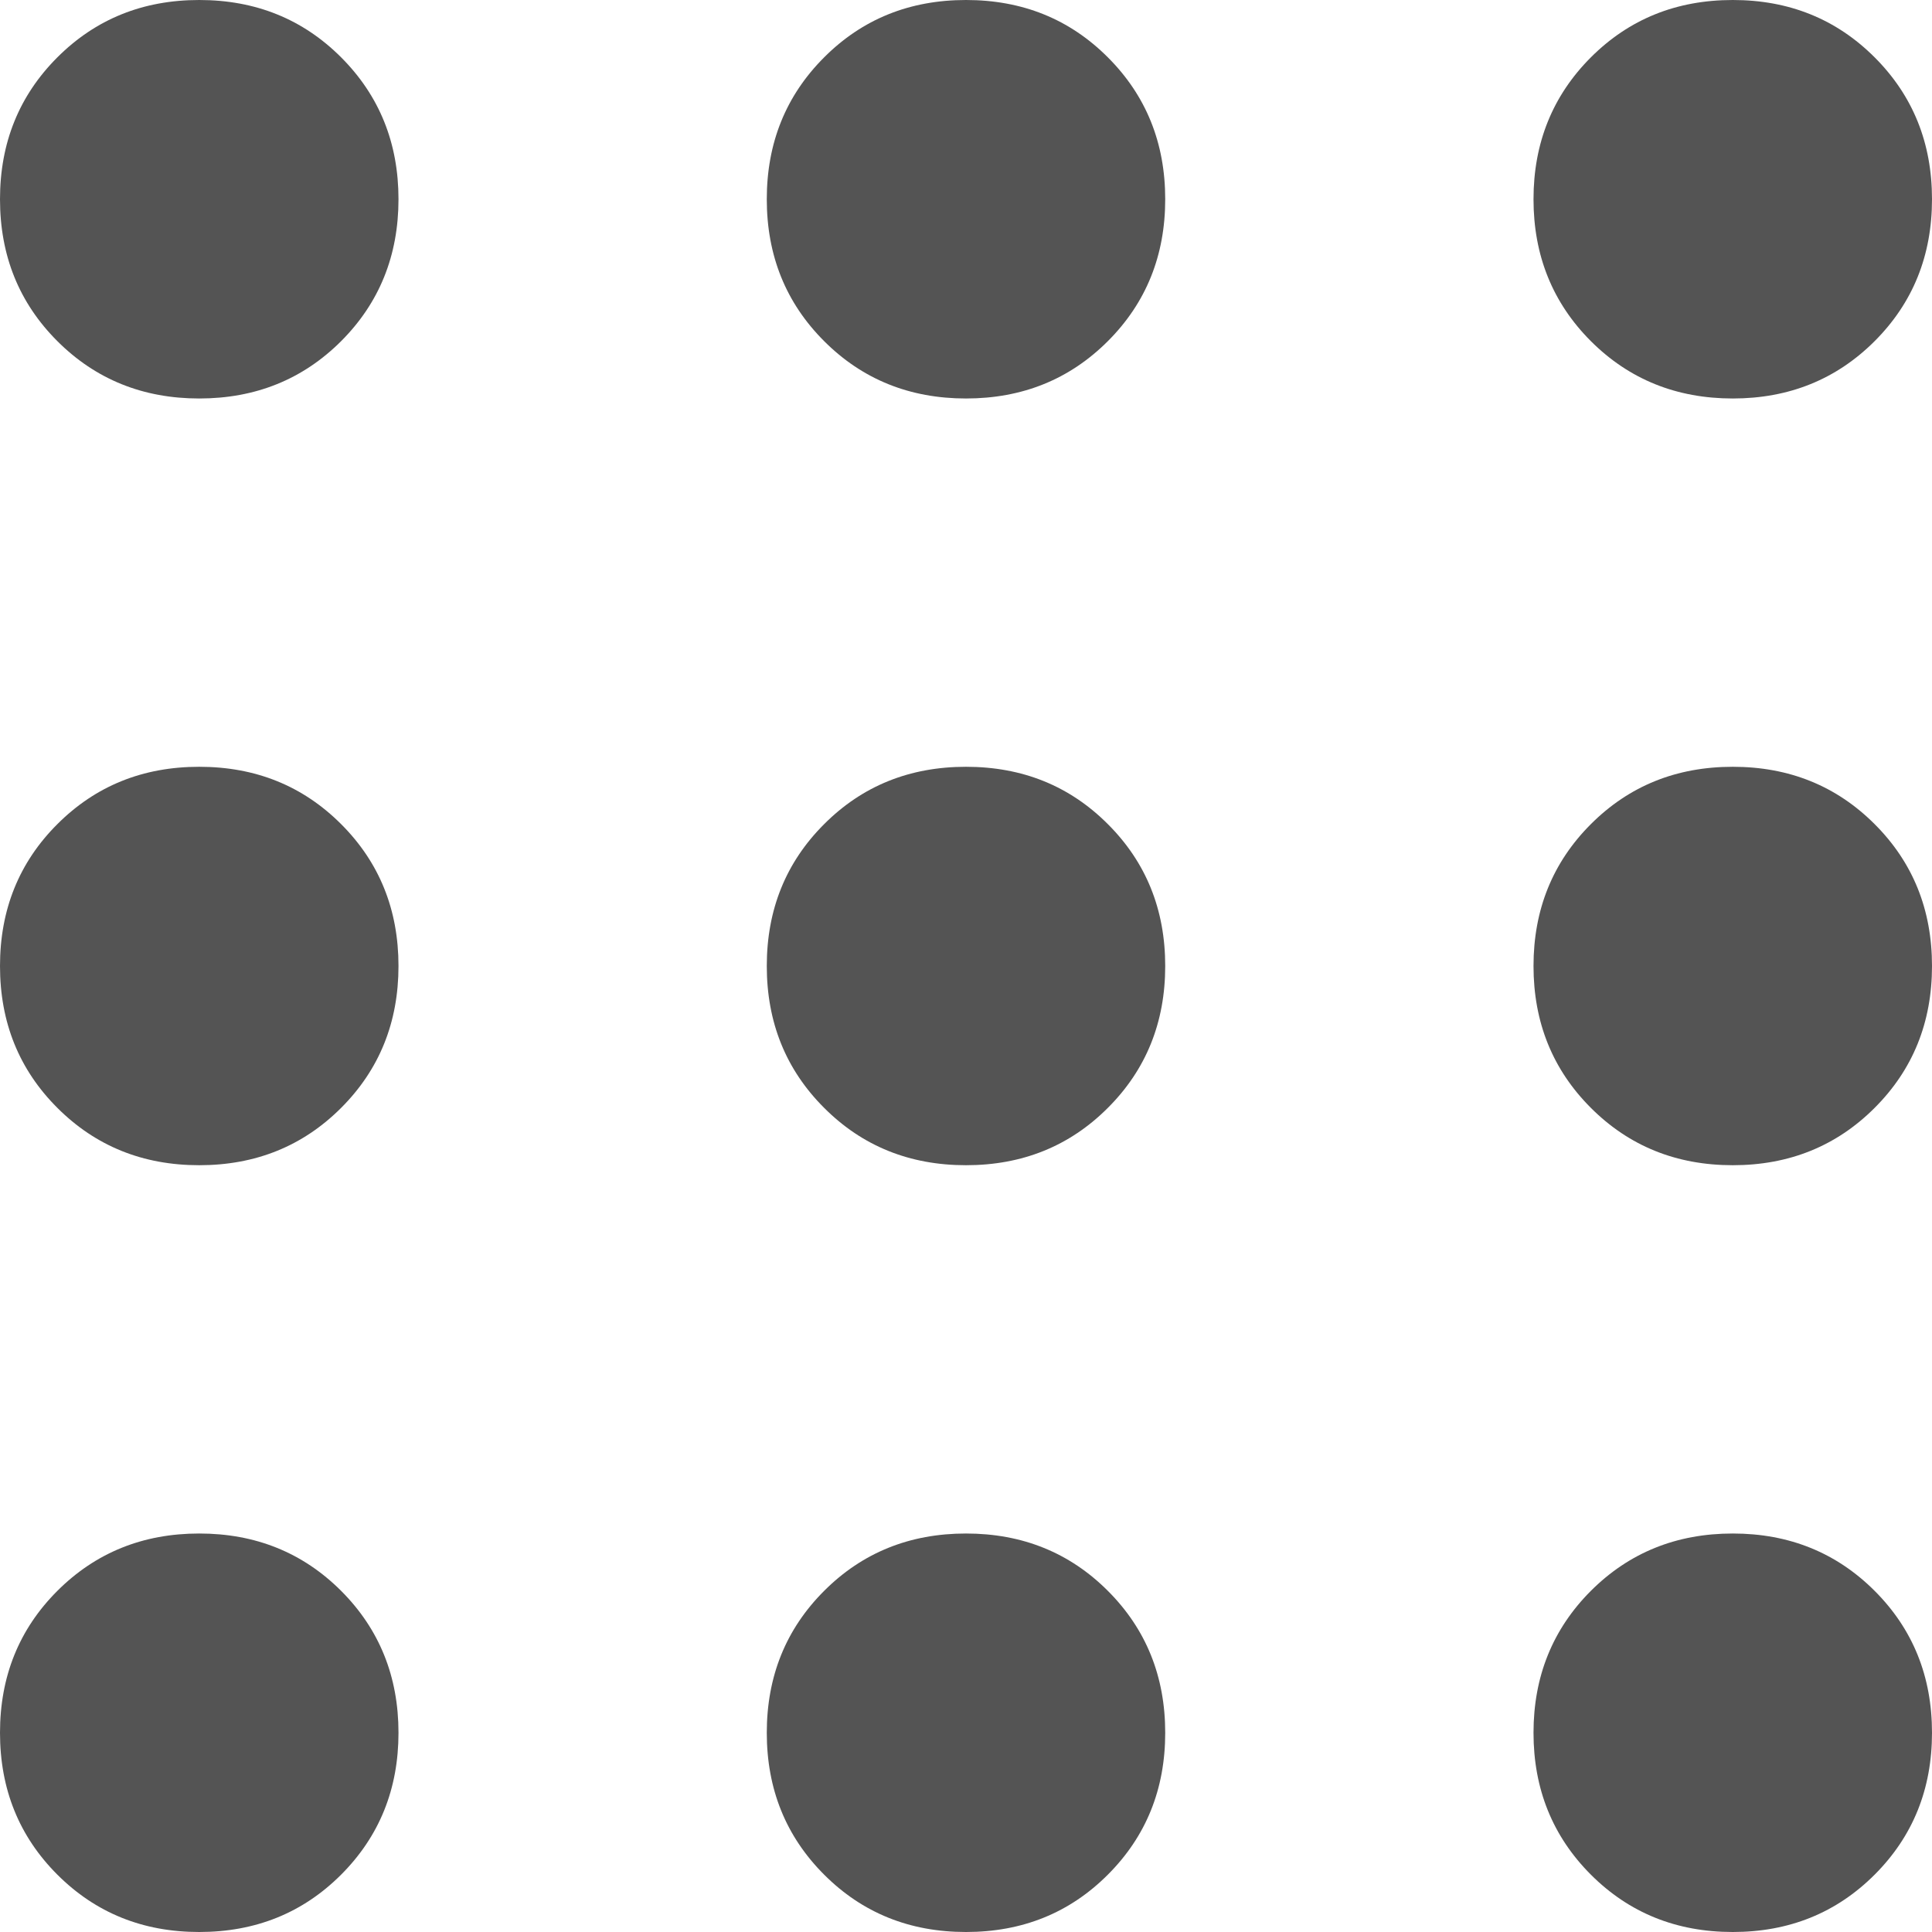
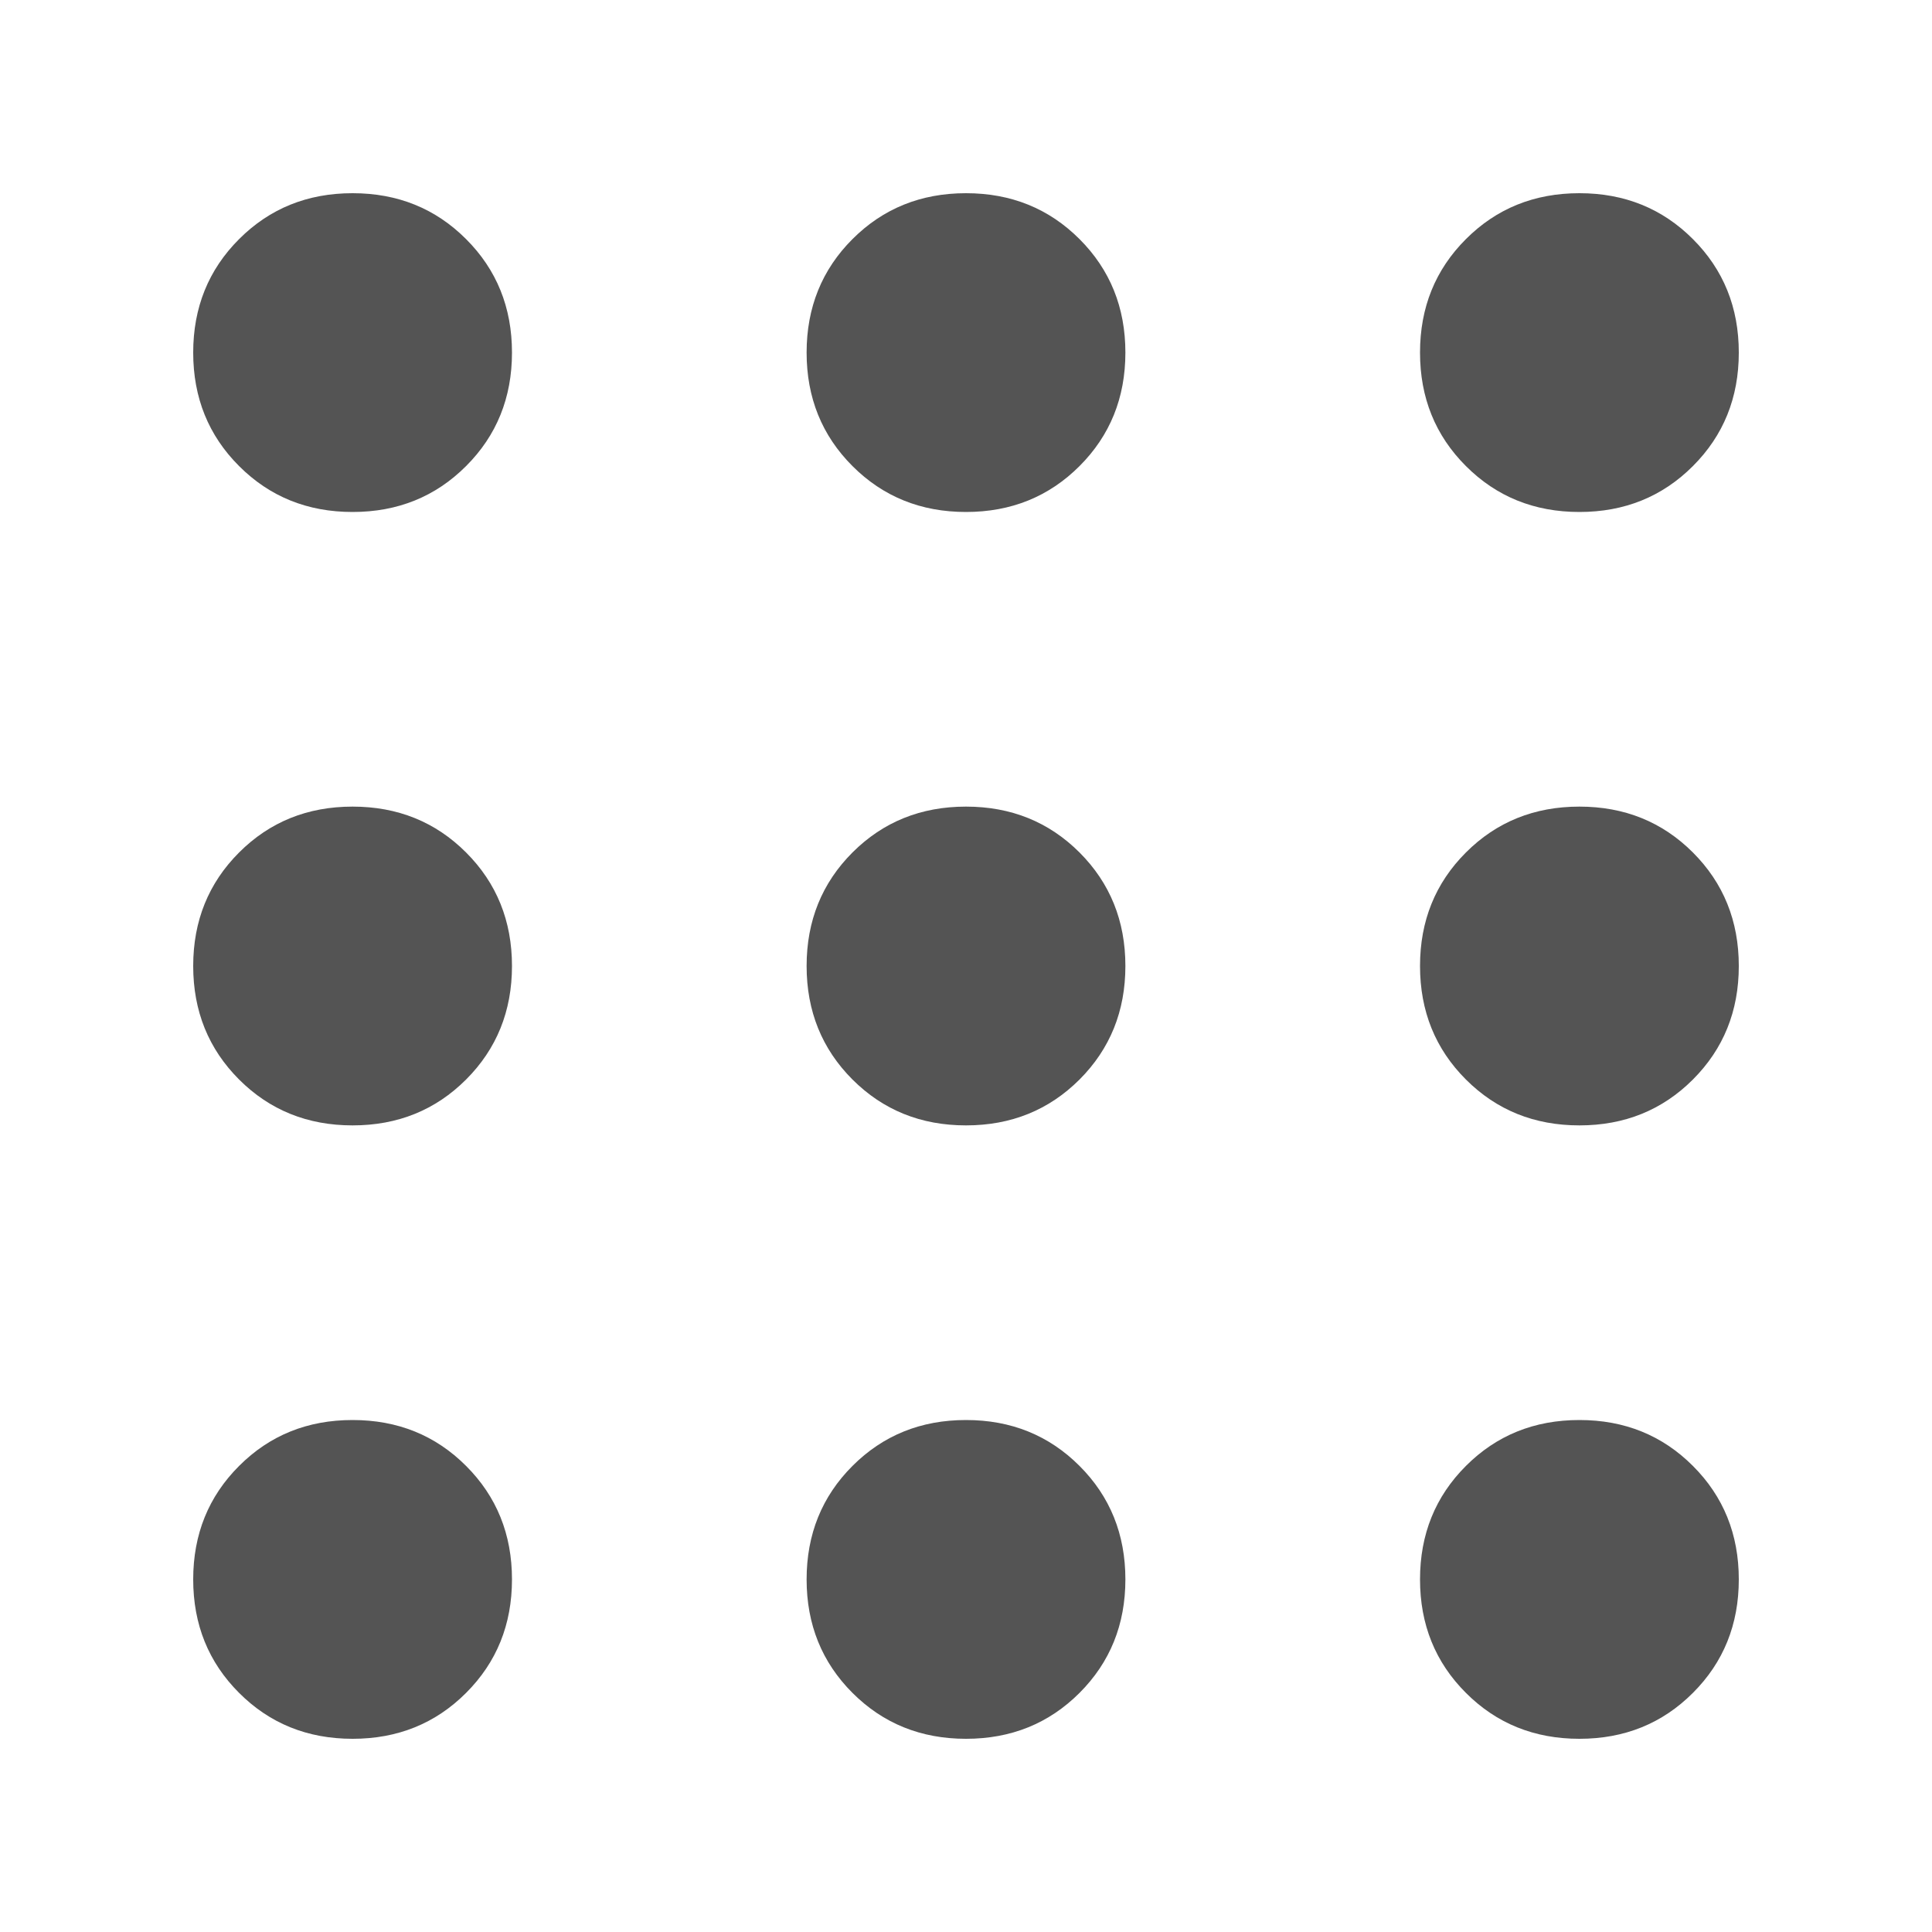
- <svg xmlns="http://www.w3.org/2000/svg" width="35" height="35" viewBox="0 0 35 35" fill="none">
-   <path d="M3.609 35C2.589 35 1.732 34.654 1.039 33.961C0.346 33.268 0 32.411 0 31.391C0 30.37 0.346 29.513 1.039 28.82C1.732 28.128 2.589 27.781 3.609 27.781C4.63 27.781 5.487 28.128 6.18 28.82C6.872 29.513 7.219 30.37 7.219 31.391C7.219 32.411 6.872 33.268 6.18 33.961C5.487 34.654 4.63 35 3.609 35ZM17.5 35C16.479 35 15.622 34.654 14.93 33.961C14.237 33.268 13.891 32.411 13.891 31.391C13.891 30.37 14.237 29.513 14.93 28.82C15.622 28.128 16.479 27.781 17.5 27.781C18.521 27.781 19.378 28.128 20.07 28.82C20.763 29.513 21.109 30.37 21.109 31.391C21.109 32.411 20.763 33.268 20.07 33.961C19.378 34.654 18.521 35 17.5 35ZM31.391 35C30.37 35 29.513 34.654 28.82 33.961C28.128 33.268 27.781 32.411 27.781 31.391C27.781 30.37 28.128 29.513 28.82 28.82C29.513 28.128 30.37 27.781 31.391 27.781C32.411 27.781 33.268 28.128 33.961 28.82C34.654 29.513 35 30.37 35 31.391C35 32.411 34.654 33.268 33.961 33.961C33.268 34.654 32.411 35 31.391 35ZM3.609 21.109C2.589 21.109 1.732 20.763 1.039 20.07C0.346 19.378 0 18.521 0 17.5C0 16.479 0.346 15.622 1.039 14.93C1.732 14.237 2.589 13.891 3.609 13.891C4.63 13.891 5.487 14.237 6.18 14.93C6.872 15.622 7.219 16.479 7.219 17.5C7.219 18.521 6.872 19.378 6.18 20.07C5.487 20.763 4.63 21.109 3.609 21.109ZM17.5 21.109C16.479 21.109 15.622 20.763 14.93 20.07C14.237 19.378 13.891 18.521 13.891 17.5C13.891 16.479 14.237 15.622 14.93 14.93C15.622 14.237 16.479 13.891 17.5 13.891C18.521 13.891 19.378 14.237 20.07 14.93C20.763 15.622 21.109 16.479 21.109 17.5C21.109 18.521 20.763 19.378 20.07 20.07C19.378 20.763 18.521 21.109 17.5 21.109ZM31.391 21.109C30.37 21.109 29.513 20.763 28.82 20.07C28.128 19.378 27.781 18.521 27.781 17.5C27.781 16.479 28.128 15.622 28.82 14.93C29.513 14.237 30.37 13.891 31.391 13.891C32.411 13.891 33.268 14.237 33.961 14.93C34.654 15.622 35 16.479 35 17.5C35 18.521 34.654 19.378 33.961 20.07C33.268 20.763 32.411 21.109 31.391 21.109ZM3.609 7.219C2.589 7.219 1.732 6.872 1.039 6.18C0.346 5.487 0 4.63 0 3.609C0 2.589 0.346 1.732 1.039 1.039C1.732 0.346 2.589 0 3.609 0C4.63 0 5.487 0.346 6.18 1.039C6.872 1.732 7.219 2.589 7.219 3.609C7.219 4.63 6.872 5.487 6.18 6.18C5.487 6.872 4.63 7.219 3.609 7.219ZM17.5 7.219C16.479 7.219 15.622 6.872 14.93 6.18C14.237 5.487 13.891 4.63 13.891 3.609C13.891 2.589 14.237 1.732 14.93 1.039C15.622 0.346 16.479 0 17.5 0C18.521 0 19.378 0.346 20.07 1.039C20.763 1.732 21.109 2.589 21.109 3.609C21.109 4.63 20.763 5.487 20.07 6.18C19.378 6.872 18.521 7.219 17.5 7.219ZM31.391 7.219C30.37 7.219 29.513 6.872 28.82 6.18C28.128 5.487 27.781 4.63 27.781 3.609C27.781 2.589 28.128 1.732 28.82 1.039C29.513 0.346 30.37 0 31.391 0C32.411 0 33.268 0.346 33.961 1.039C34.654 1.732 35 2.589 35 3.609C35 4.63 34.654 5.487 33.961 6.18C33.268 6.872 32.411 7.219 31.391 7.219Z" fill="#545454" />
+ <svg xmlns="http://www.w3.org/2000/svg" width="50" height="50" viewBox="0 0 50 50" fill="none">
+   <path d="M9.125 45C7.958 45 6.979 44.604 6.188 43.812C5.396 43.021 5 42.042 5 40.875C5 39.708 5.396 38.729 6.188 37.938C6.979 37.146 7.958 36.75 9.125 36.75C10.292 36.75 11.271 37.146 12.062 37.938C12.854 38.729 13.25 39.708 13.25 40.875C13.25 42.042 12.854 43.021 12.062 43.812C11.271 44.604 10.292 45 9.125 45ZM25 45C23.833 45 22.854 44.604 22.062 43.812C21.271 43.021 20.875 42.042 20.875 40.875C20.875 39.708 21.271 38.729 22.062 37.938C22.854 37.146 23.833 36.75 25 36.75C26.167 36.75 27.146 37.146 27.938 37.938C28.729 38.729 29.125 39.708 29.125 40.875C29.125 42.042 28.729 43.021 27.938 43.812C27.146 44.604 26.167 45 25 45ZM40.875 45C39.708 45 38.729 44.604 37.938 43.812C37.146 43.021 36.75 42.042 36.75 40.875C36.75 39.708 37.146 38.729 37.938 37.938C38.729 37.146 39.708 36.75 40.875 36.75C42.042 36.75 43.021 37.146 43.812 37.938C44.604 38.729 45 39.708 45 40.875C45 42.042 44.604 43.021 43.812 43.812C43.021 44.604 42.042 45 40.875 45ZM9.125 29.125C7.958 29.125 6.979 28.729 6.188 27.938C5.396 27.146 5 26.167 5 25C5 23.833 5.396 22.854 6.188 22.062C6.979 21.271 7.958 20.875 9.125 20.875C10.292 20.875 11.271 21.271 12.062 22.062C12.854 22.854 13.25 23.833 13.25 25C13.25 26.167 12.854 27.146 12.062 27.938C11.271 28.729 10.292 29.125 9.125 29.125ZM25 29.125C23.833 29.125 22.854 28.729 22.062 27.938C21.271 27.146 20.875 26.167 20.875 25C20.875 23.833 21.271 22.854 22.062 22.062C22.854 21.271 23.833 20.875 25 20.875C26.167 20.875 27.146 21.271 27.938 22.062C28.729 22.854 29.125 23.833 29.125 25C29.125 26.167 28.729 27.146 27.938 27.938C27.146 28.729 26.167 29.125 25 29.125ZM40.875 29.125C39.708 29.125 38.729 28.729 37.938 27.938C37.146 27.146 36.75 26.167 36.75 25C36.75 23.833 37.146 22.854 37.938 22.062C38.729 21.271 39.708 20.875 40.875 20.875C42.042 20.875 43.021 21.271 43.812 22.062C44.604 22.854 45 23.833 45 25C45 26.167 44.604 27.146 43.812 27.938C43.021 28.729 42.042 29.125 40.875 29.125ZM9.125 13.25C7.958 13.25 6.979 12.854 6.188 12.062C5.396 11.271 5 10.292 5 9.125C5 7.958 5.396 6.979 6.188 6.188C6.979 5.396 7.958 5 9.125 5C10.292 5 11.271 5.396 12.062 6.188C12.854 6.979 13.25 7.958 13.25 9.125C13.25 10.292 12.854 11.271 12.062 12.062C11.271 12.854 10.292 13.25 9.125 13.25ZM25 13.25C23.833 13.25 22.854 12.854 22.062 12.062C21.271 11.271 20.875 10.292 20.875 9.125C20.875 7.958 21.271 6.979 22.062 6.188C22.854 5.396 23.833 5 25 5C26.167 5 27.146 5.396 27.938 6.188C28.729 6.979 29.125 7.958 29.125 9.125C29.125 10.292 28.729 11.271 27.938 12.062C27.146 12.854 26.167 13.25 25 13.25ZM40.875 13.25C39.708 13.25 38.729 12.854 37.938 12.062C37.146 11.271 36.75 10.292 36.75 9.125C36.75 7.958 37.146 6.979 37.938 6.188C38.729 5.396 39.708 5 40.875 5C42.042 5 43.021 5.396 43.812 6.188C44.604 6.979 45 7.958 45 9.125C45 10.292 44.604 11.271 43.812 12.062C43.021 12.854 42.042 13.25 40.875 13.25Z" fill="#545454" />
</svg>
